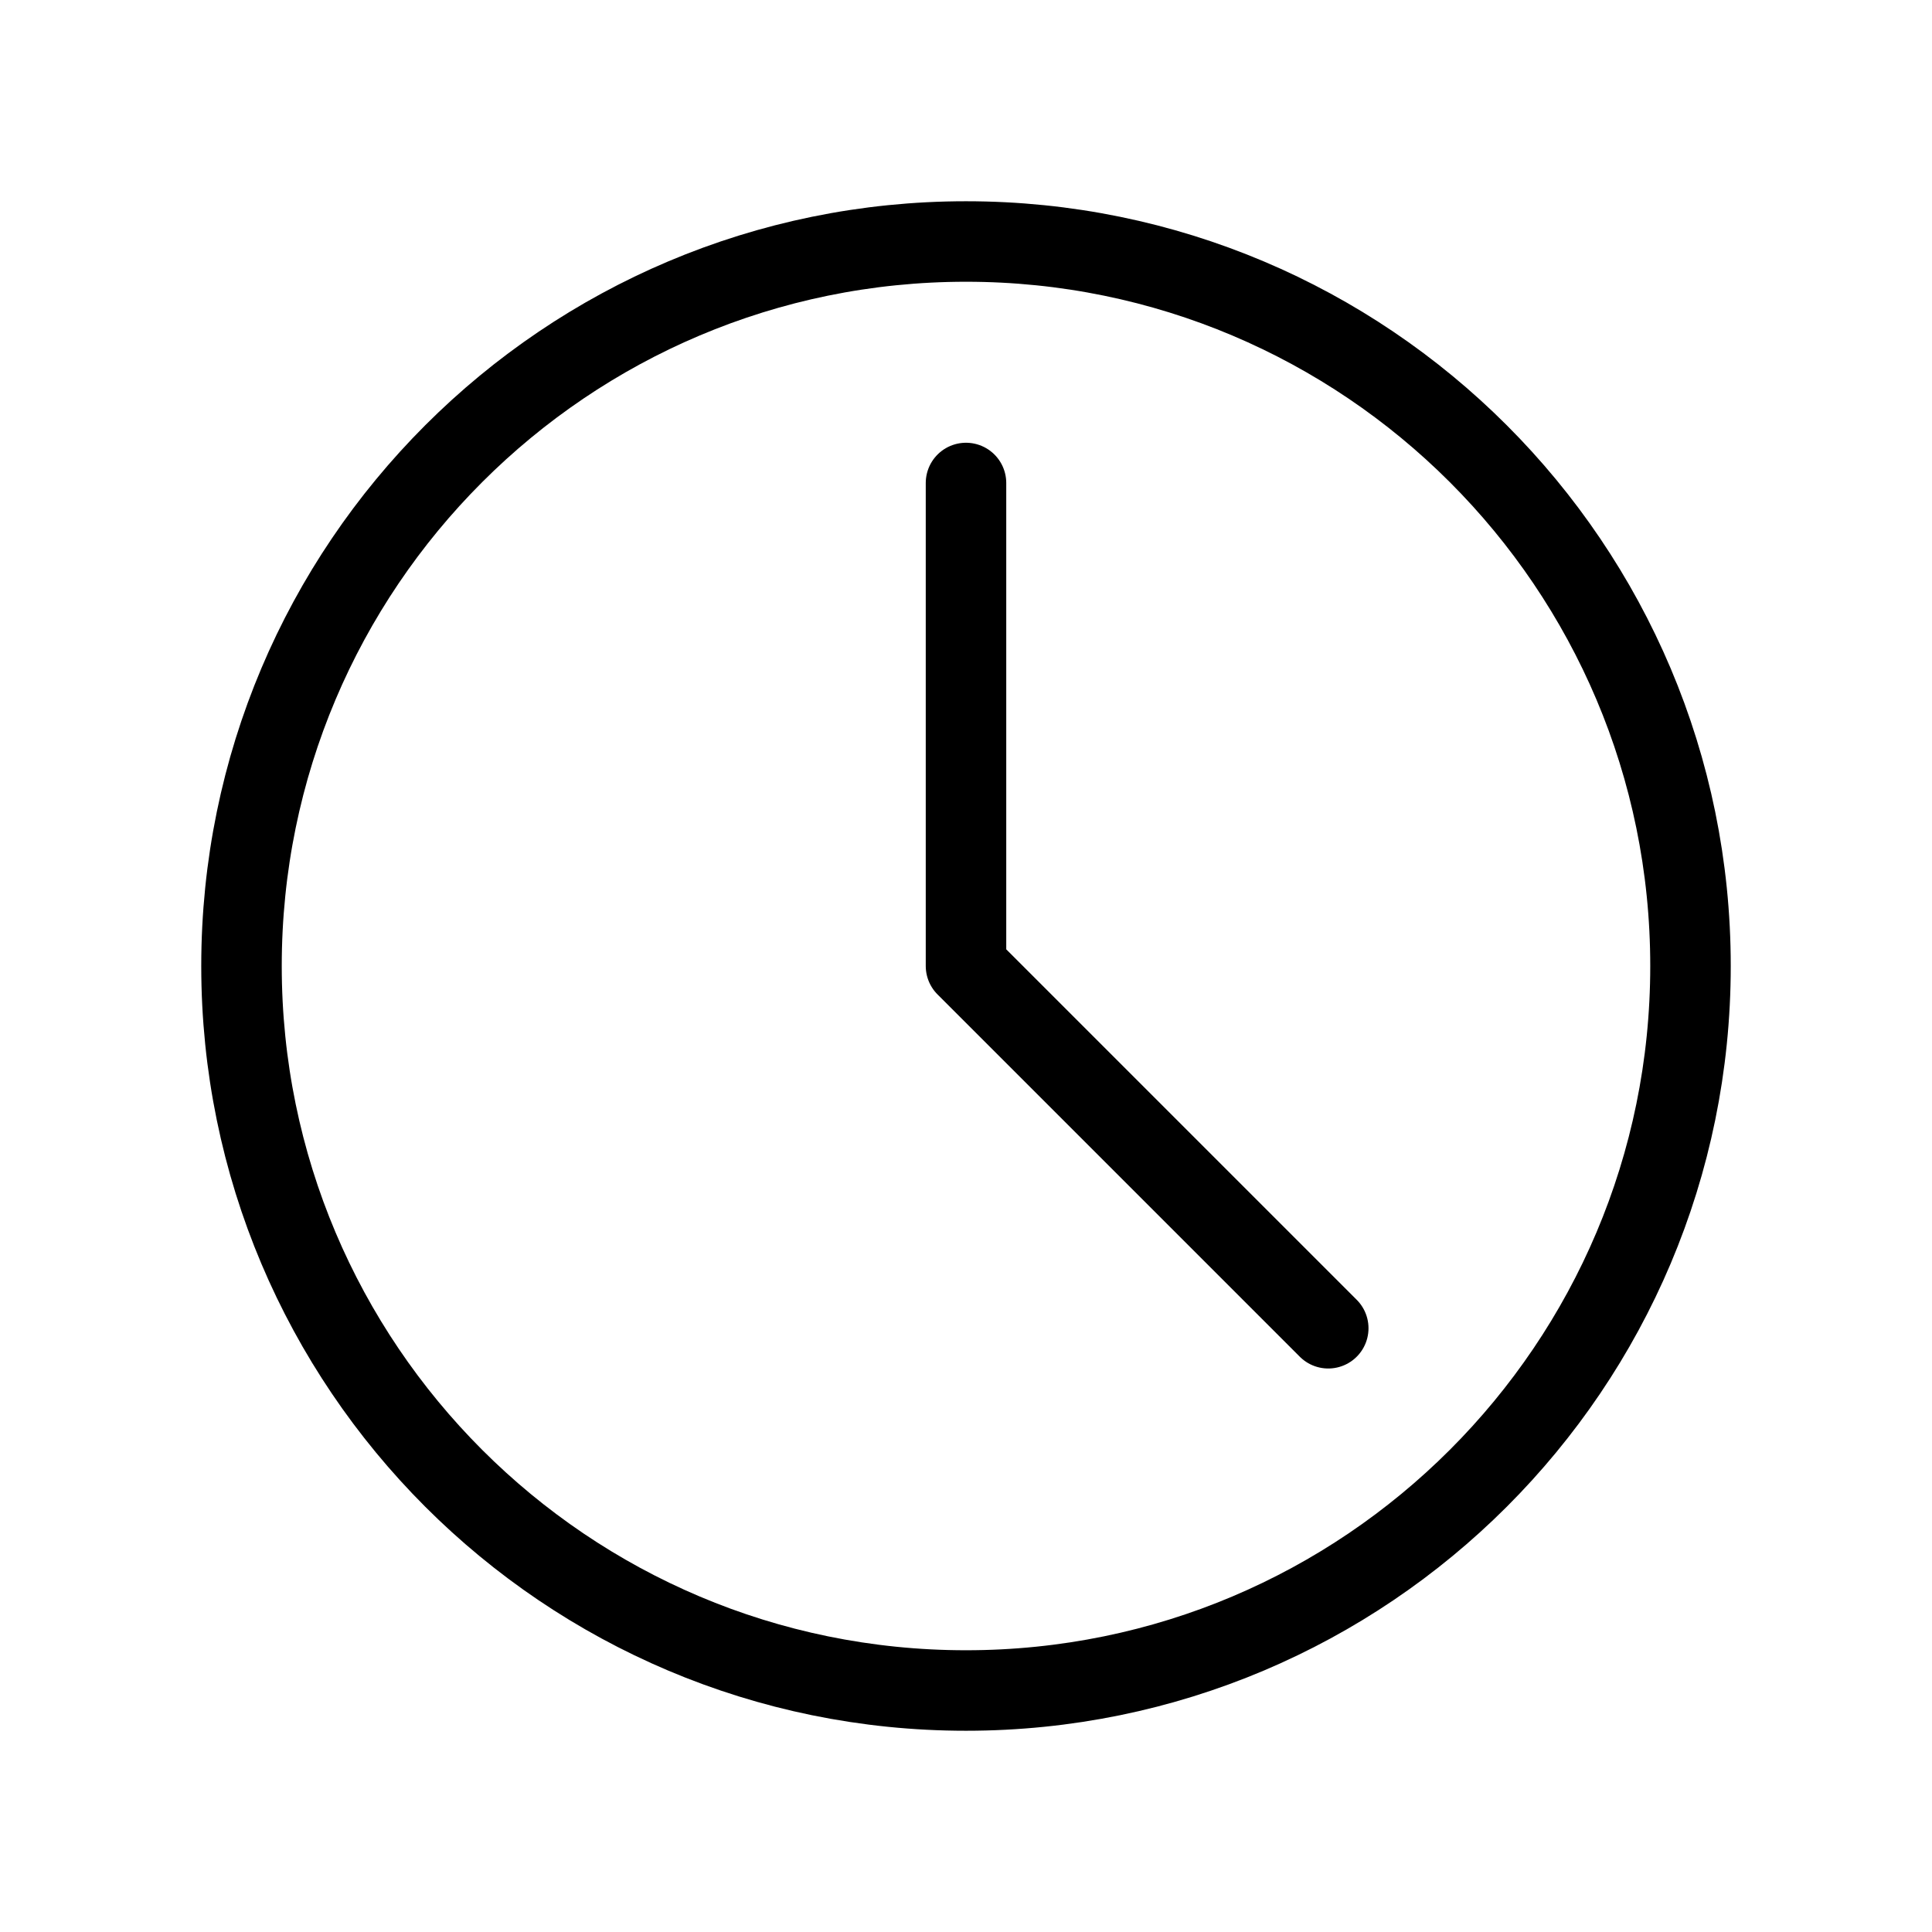
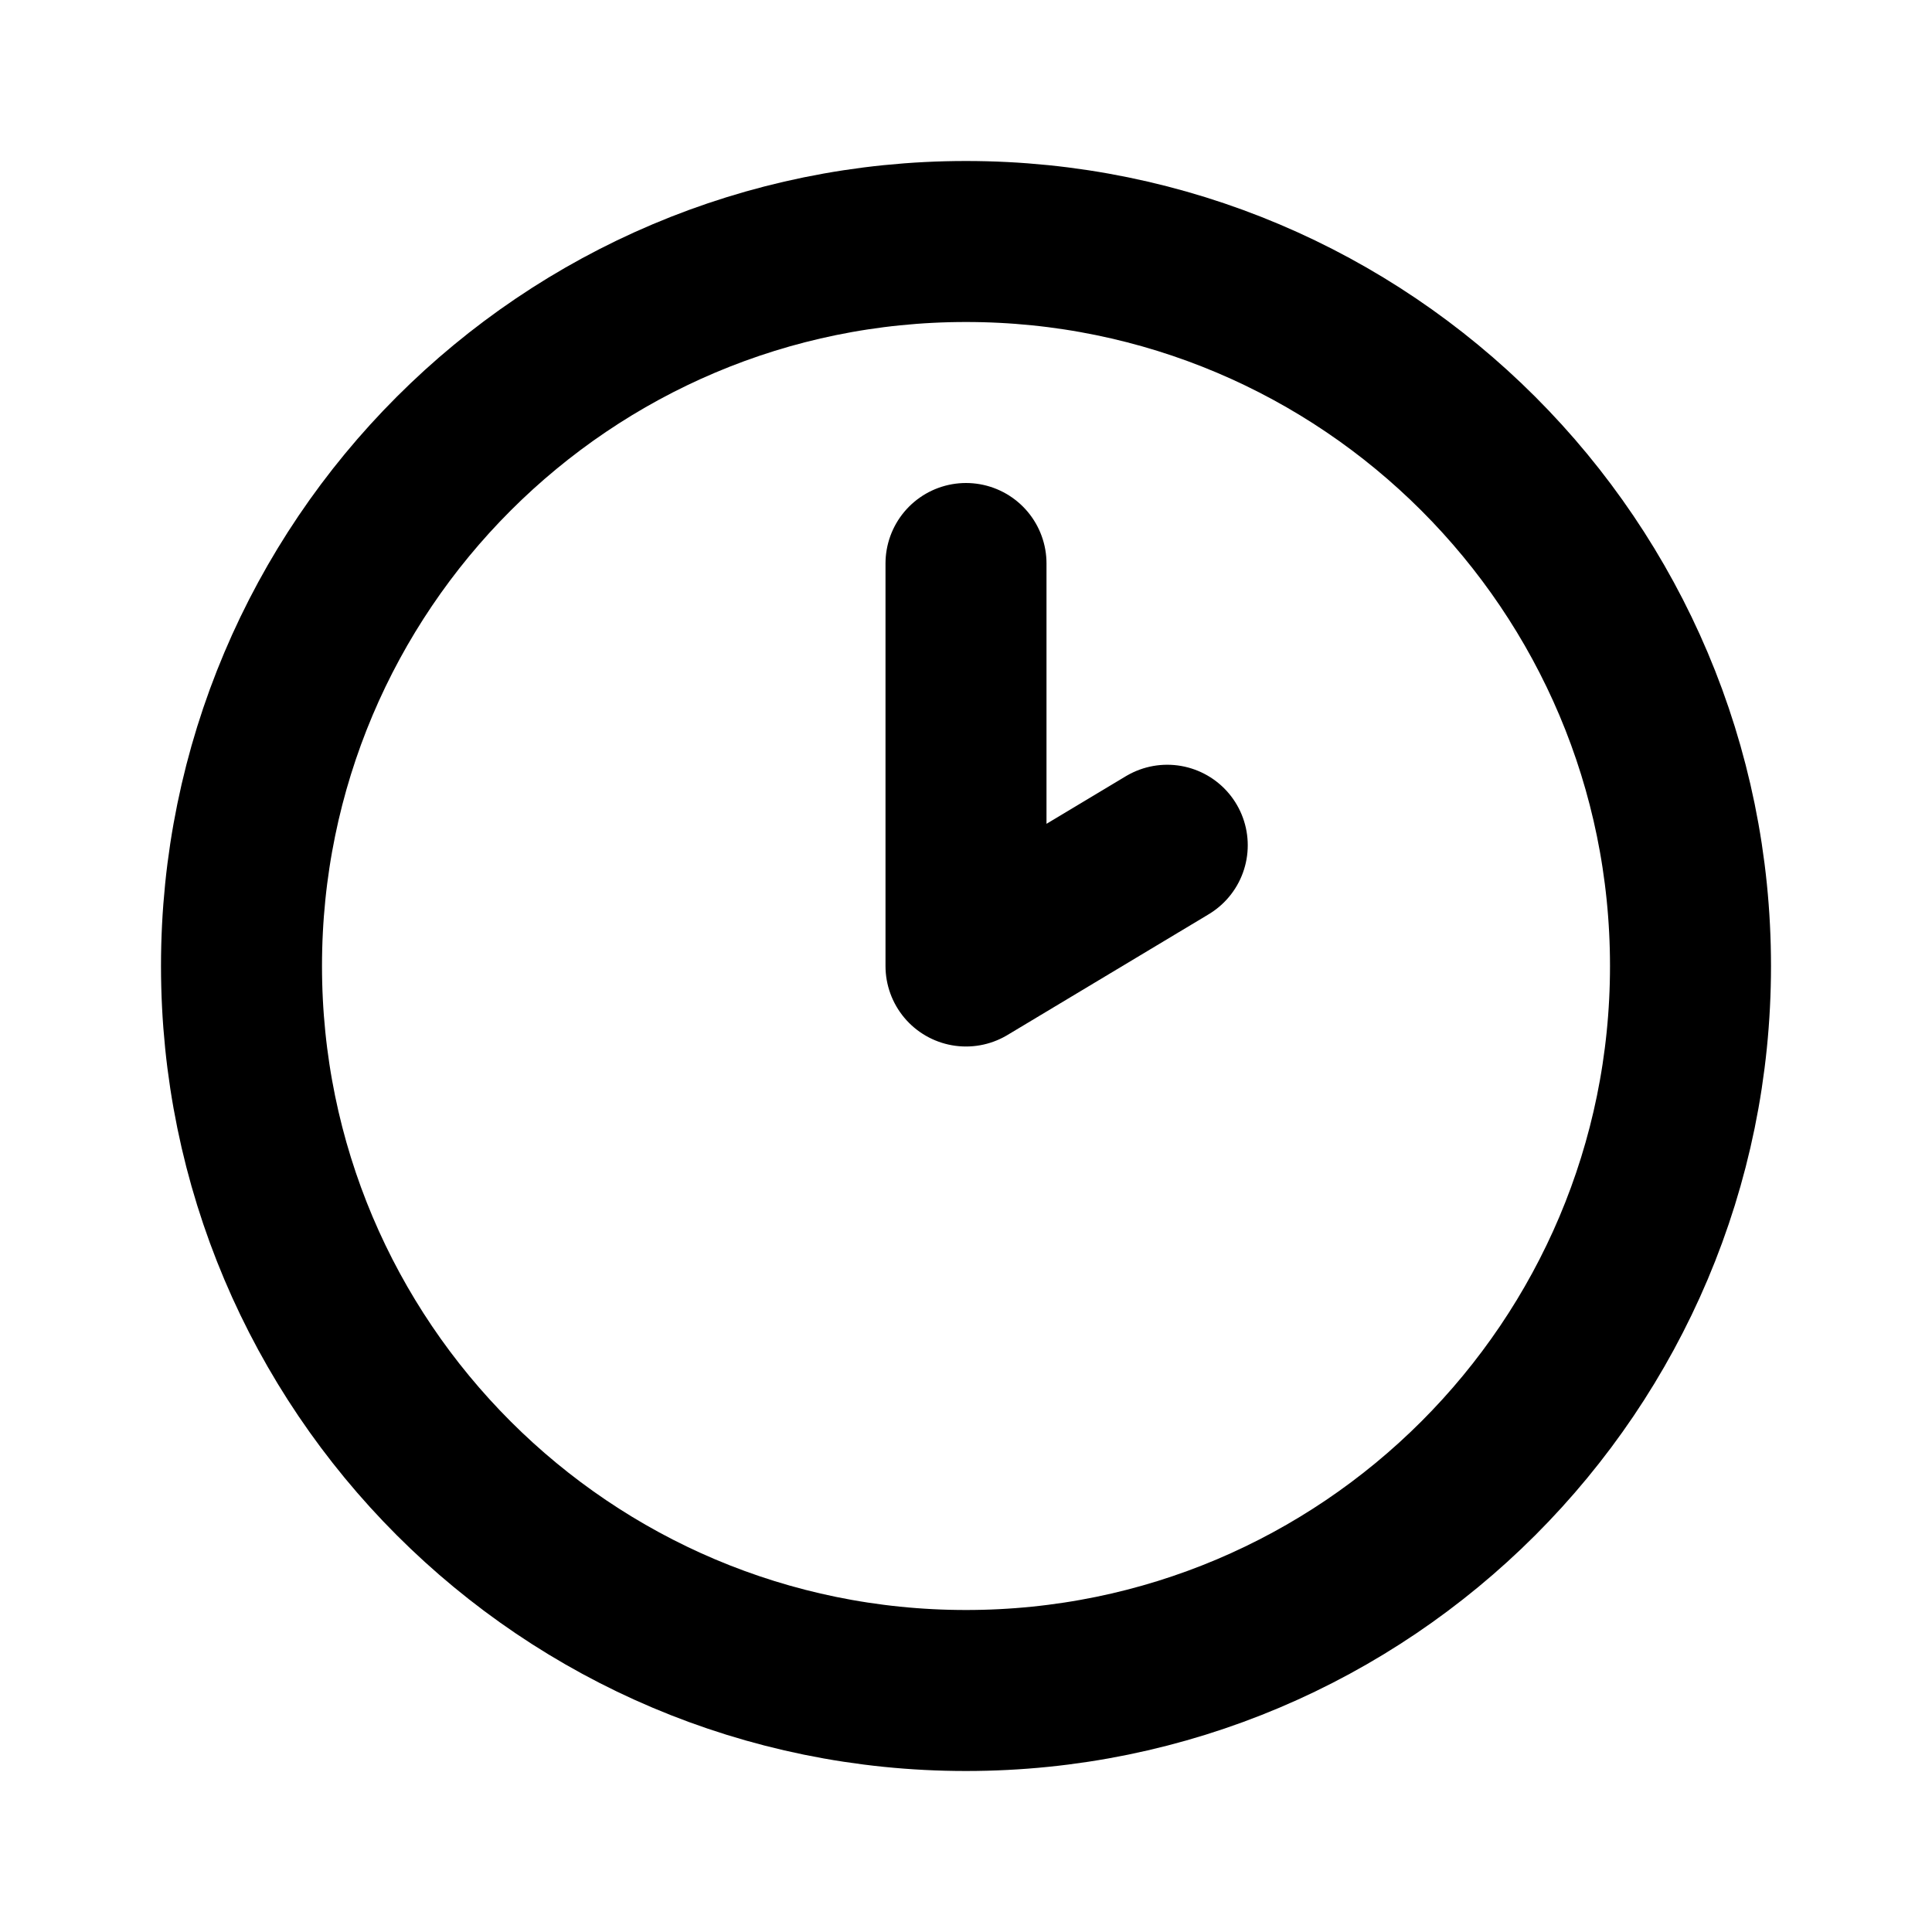
<svg xmlns="http://www.w3.org/2000/svg" width="800px" height="800px" viewBox="0 0 24 24" fill="none">
-   <rect width="24" height="24" fill="none" />
-   <circle cx="12" cy="12" r="9" stroke="#000000" stroke-linecap="round" stroke-linejoin="round" />
-   <path d="M12 6V12L16.5 16.5" stroke="#000000" stroke-linecap="round" stroke-linejoin="round" />
+   <path d="M12 7V12L14.5 10.5M21 12C21 16.971 16.971 21 12 21C7.029 21 3 16.971 3 12C3 7.029 7.029 3 12 3C16.971 3 21 7.029 21 12Z" stroke="#000000" stroke-width="2" stroke-linecap="round" stroke-linejoin="round" />
</svg>
